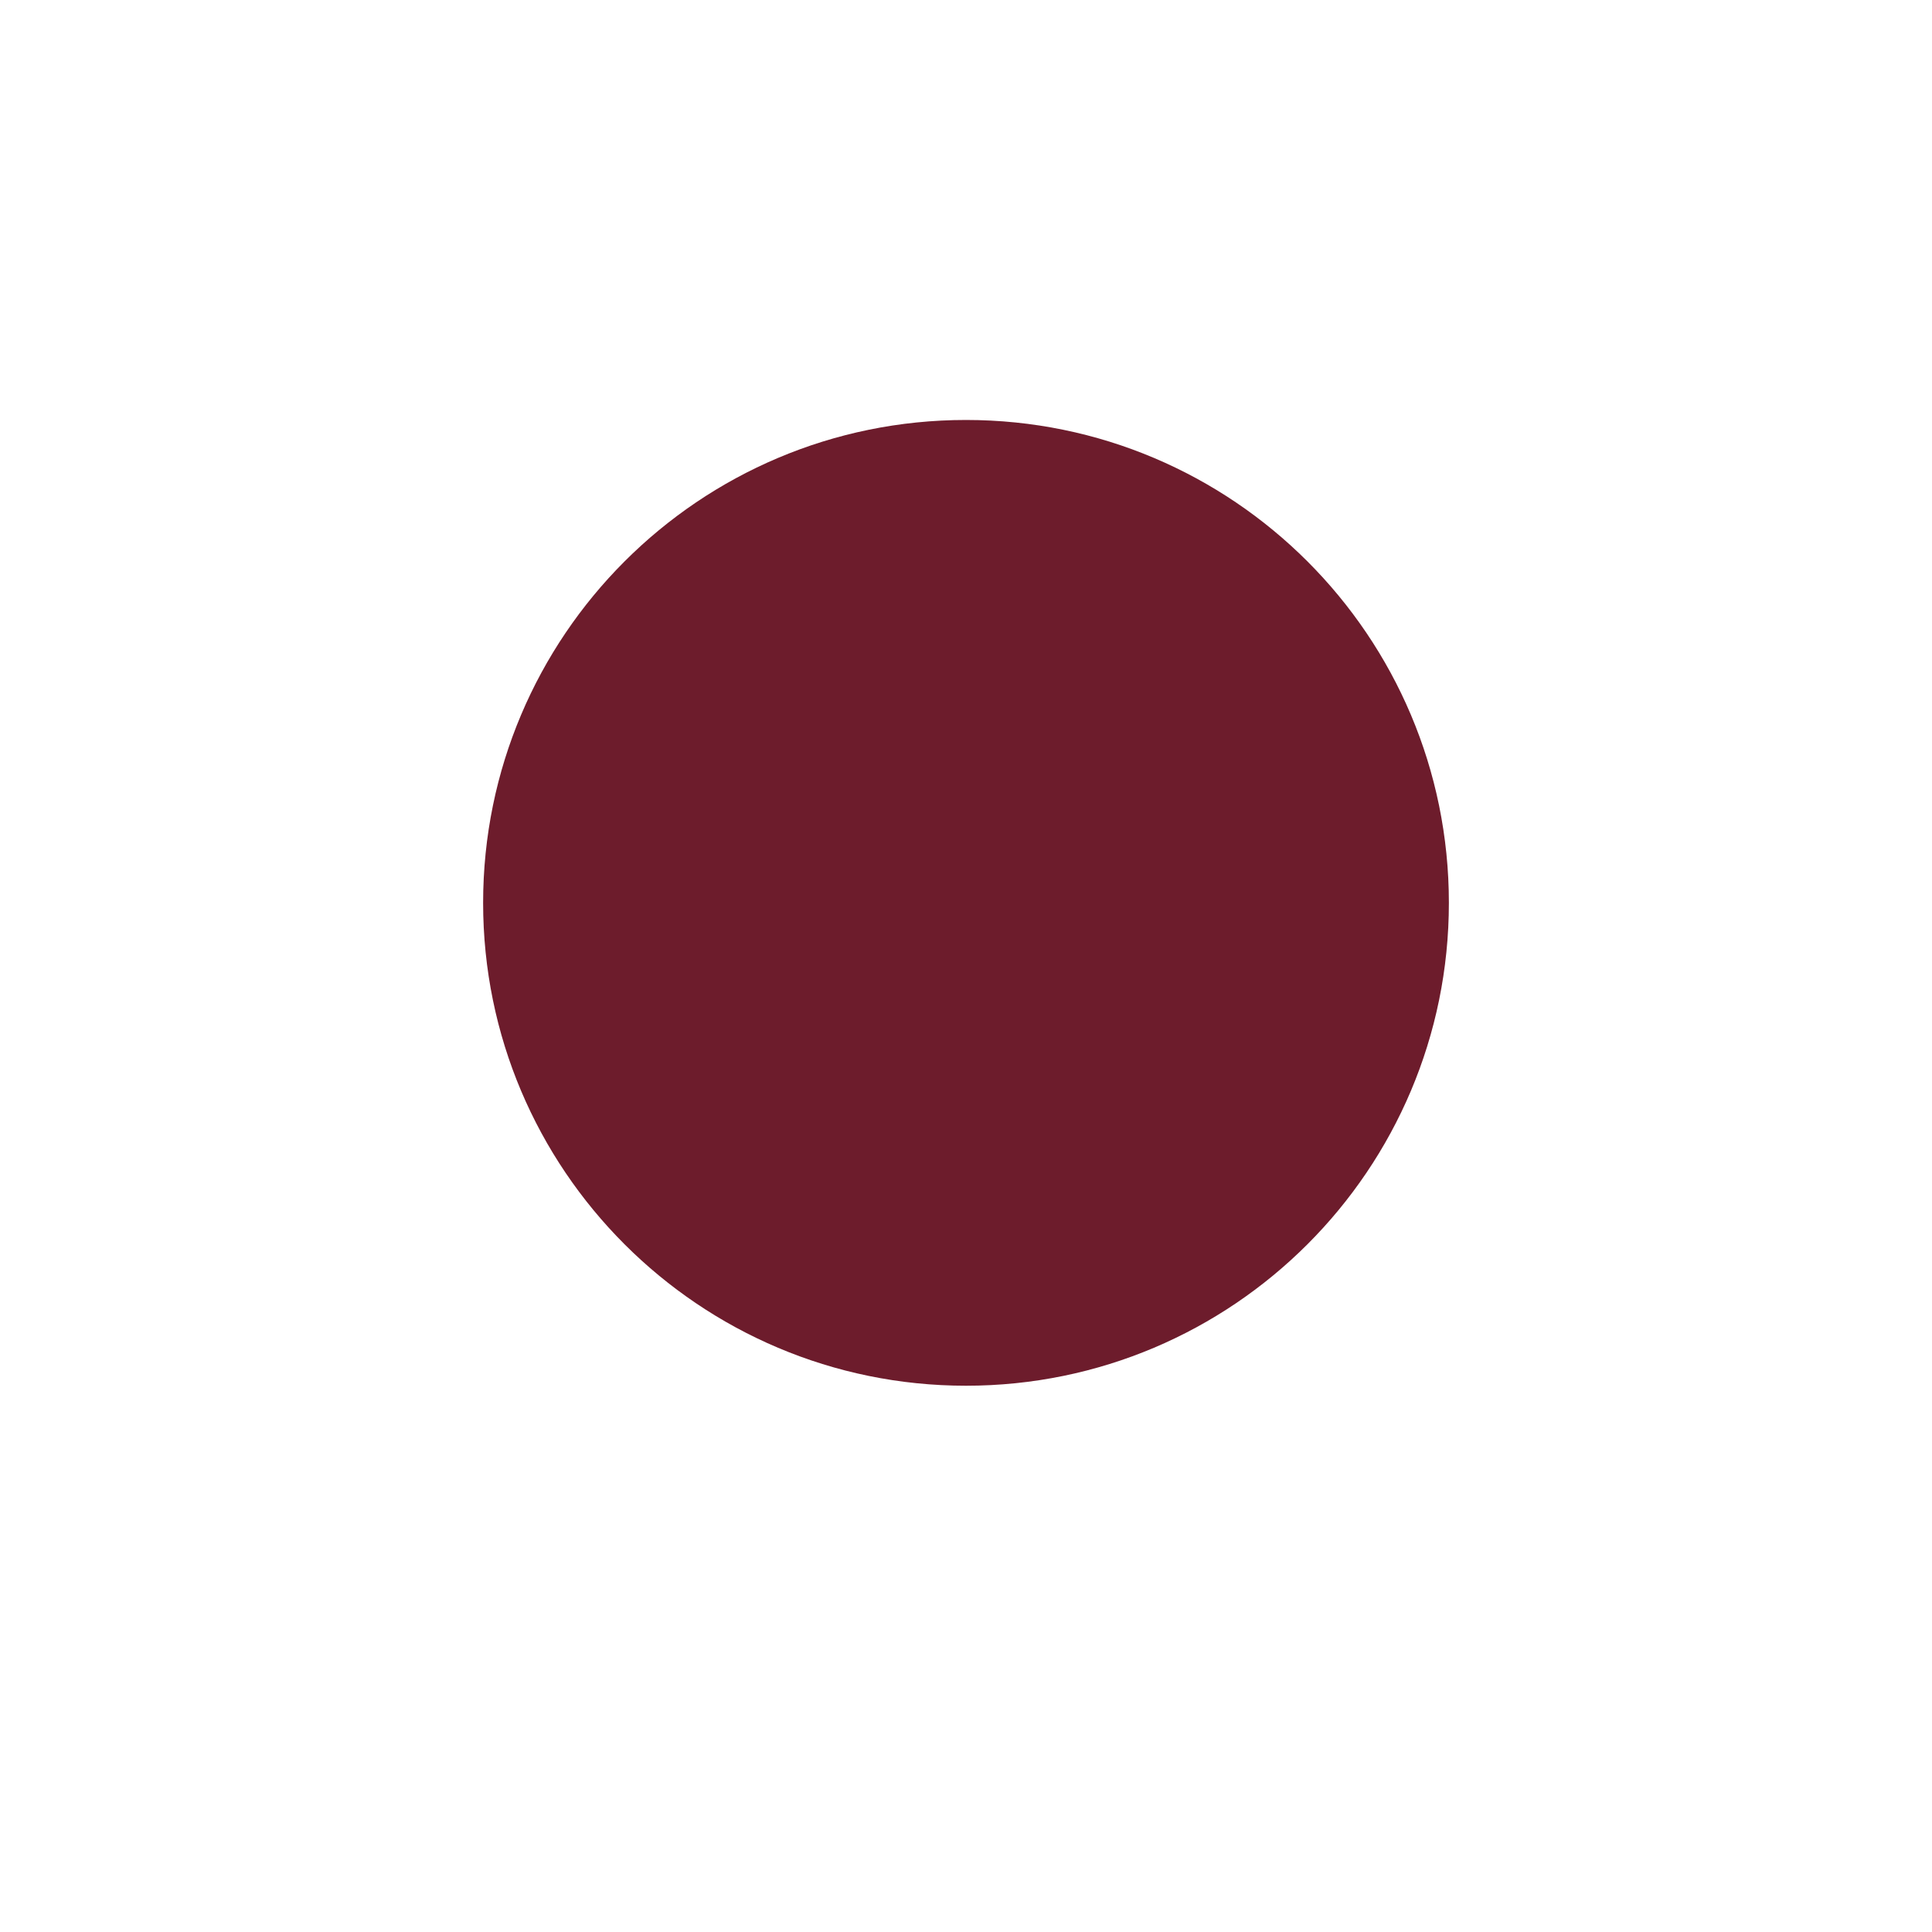
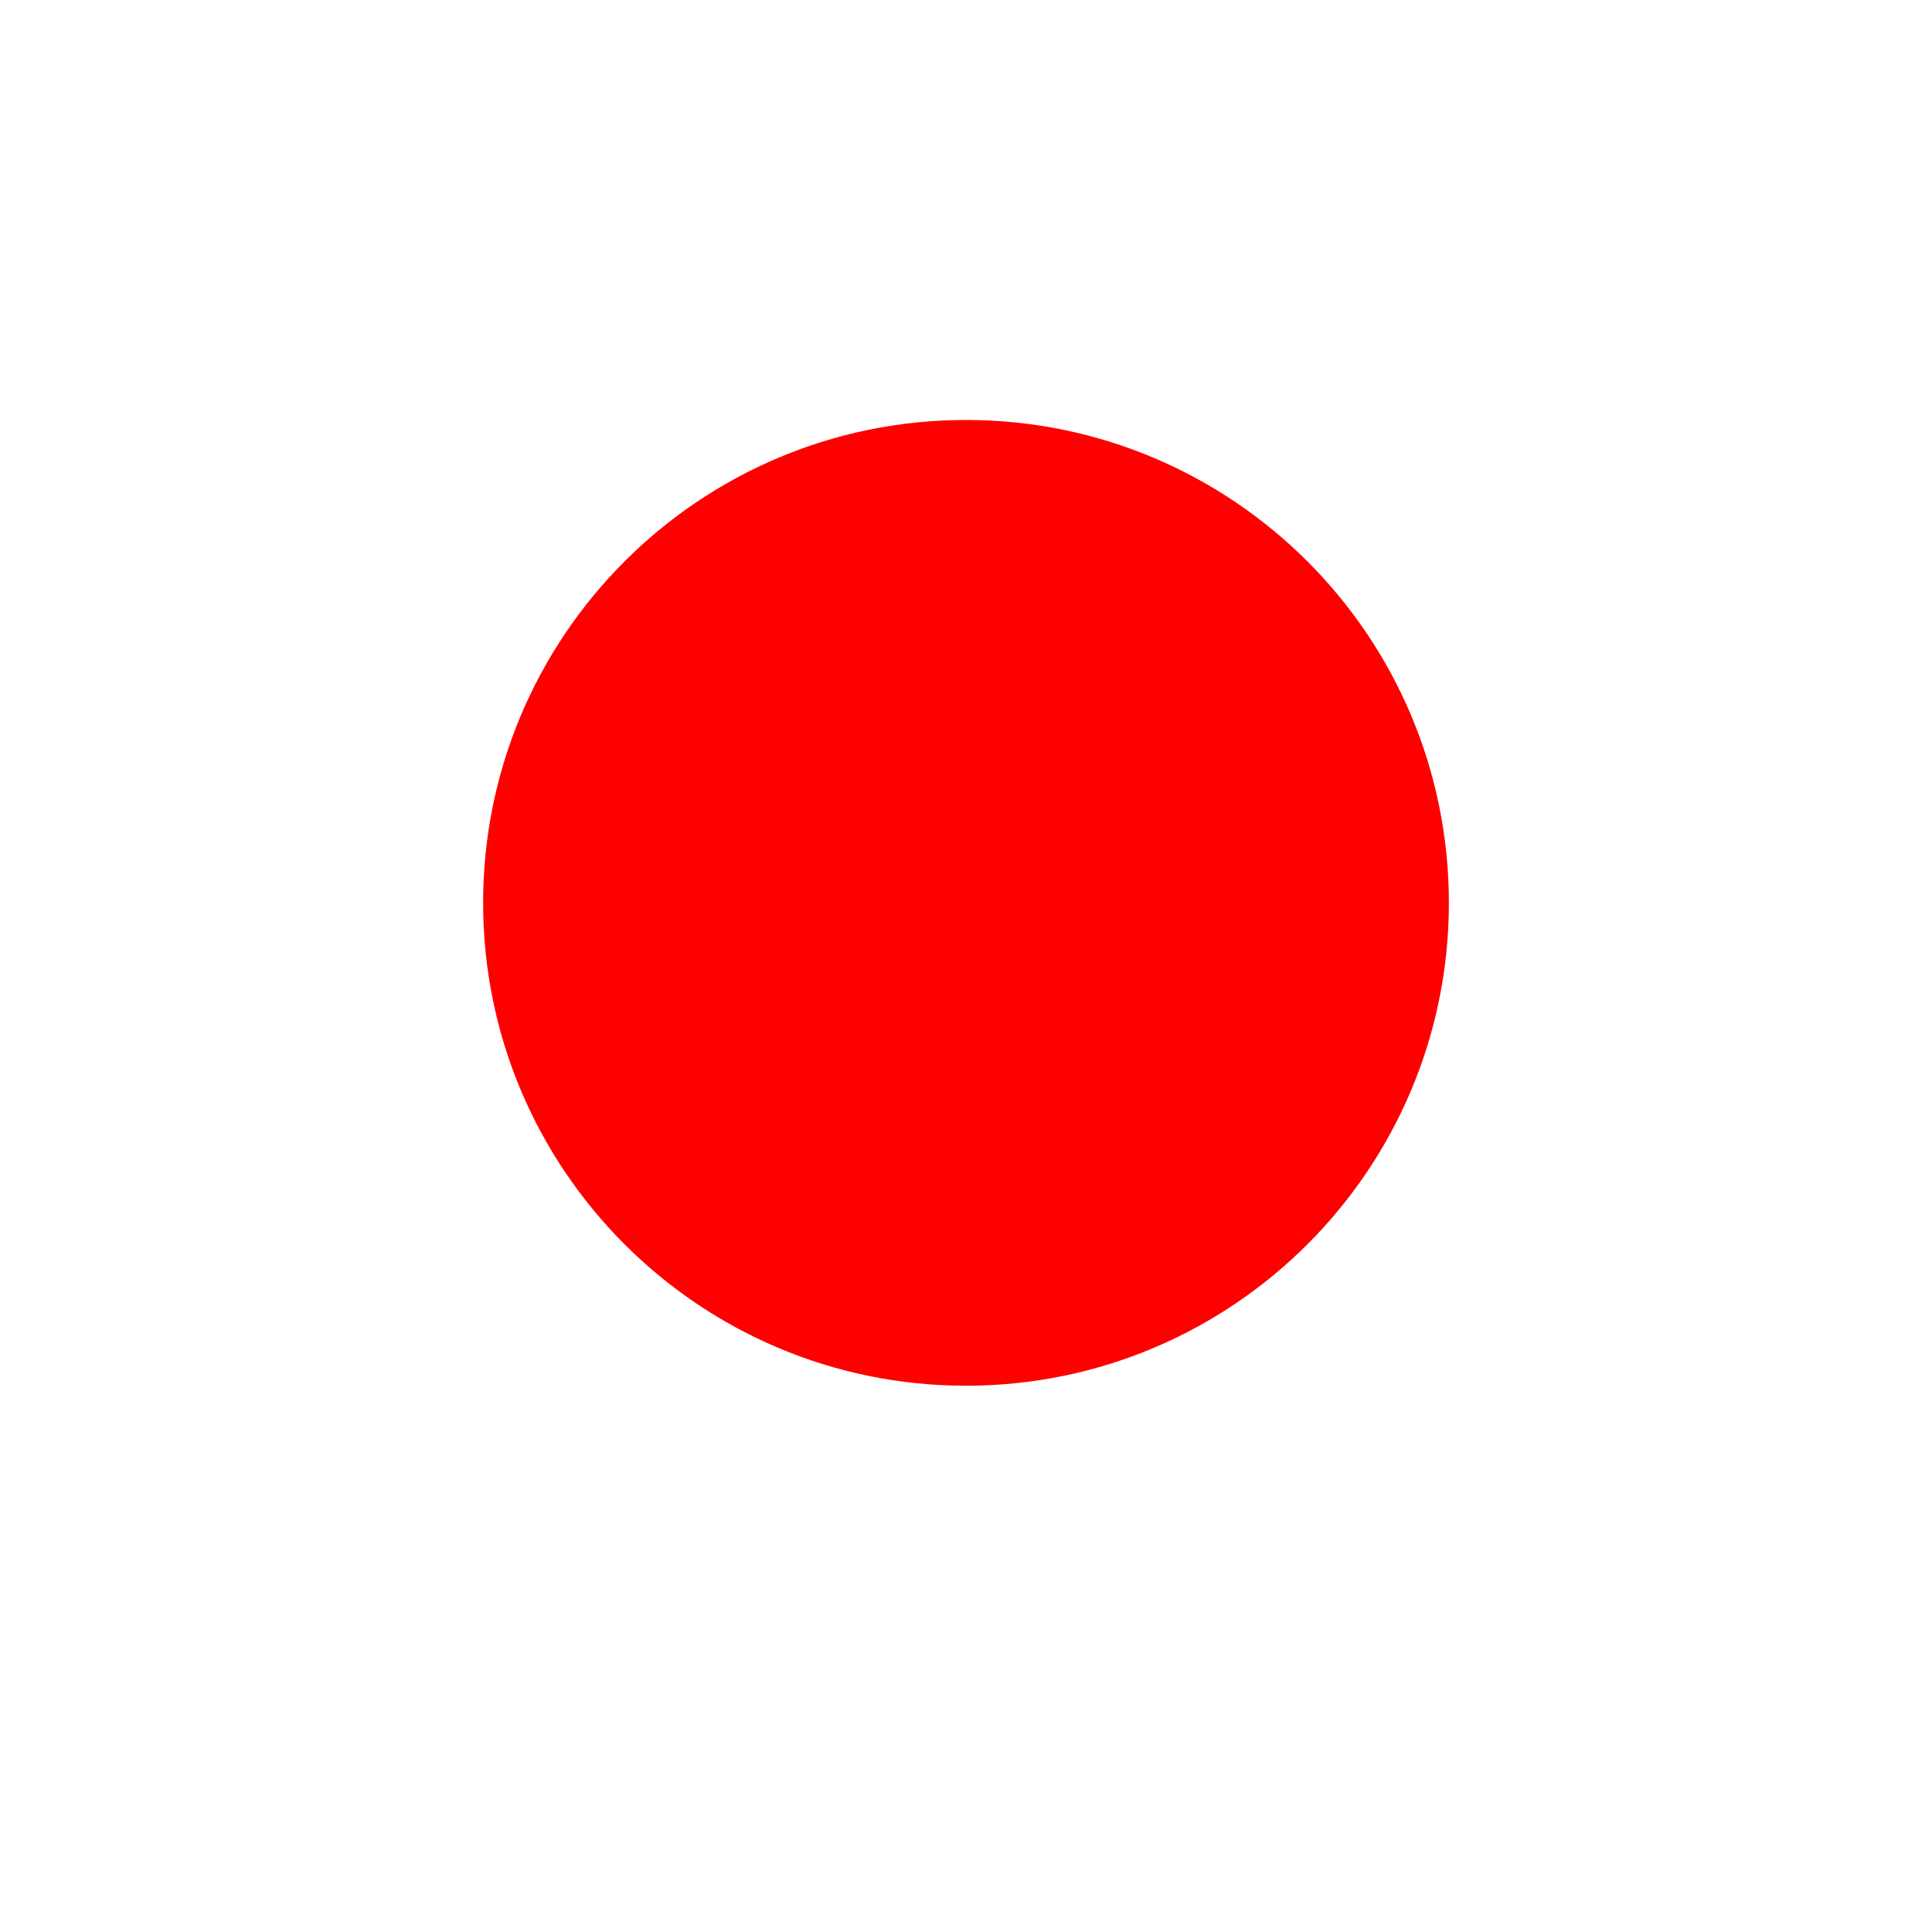
<svg xmlns="http://www.w3.org/2000/svg" width="64" height="64" id="svg2" version="1.0">
  <defs id="defs4">
    </defs>
  <g id="layer1">
-     <path style="opacity:1;fill:#640e1f;fill-opacity:0.941;fill-rule:evenodd;stroke:none;stroke-width:2.5;stroke-linecap:butt;stroke-linejoin:miter;marker:none;marker-start:none;marker-mid:none;marker-end:none;stroke-miterlimit:4;stroke-dasharray:none;stroke-dashoffset:0;stroke-opacity:1;visibility:visible;display:inline;overflow:visible;enable-background:accumulate" id="path2383" d="M 47.996,27.908 A 15.996,15.996 0 1 1 16.004,27.908 A 15.996,15.996 0 1 1 47.996,27.908 z" transform="translate(0,2)" />
+     <path style="opacity:1;fill:#ff0000;fill-opacity:1;fill-rule:evenodd;stroke:none;stroke-width:2.5;stroke-linecap:butt;stroke-linejoin:miter;marker:none;marker-start:none;marker-mid:none;marker-end:none;stroke-miterlimit:4;stroke-dasharray:none;stroke-dashoffset:0;stroke-opacity:1;visibility:visible;display:inline;overflow:visible;enable-background:accumulate" id="path2383" d="M 47.996,27.908 A 15.996,15.996 0 1 1 16.004,27.908 A 15.996,15.996 0 1 1 47.996,27.908 z" transform="translate(0,2)" />
  </g>
</svg>
